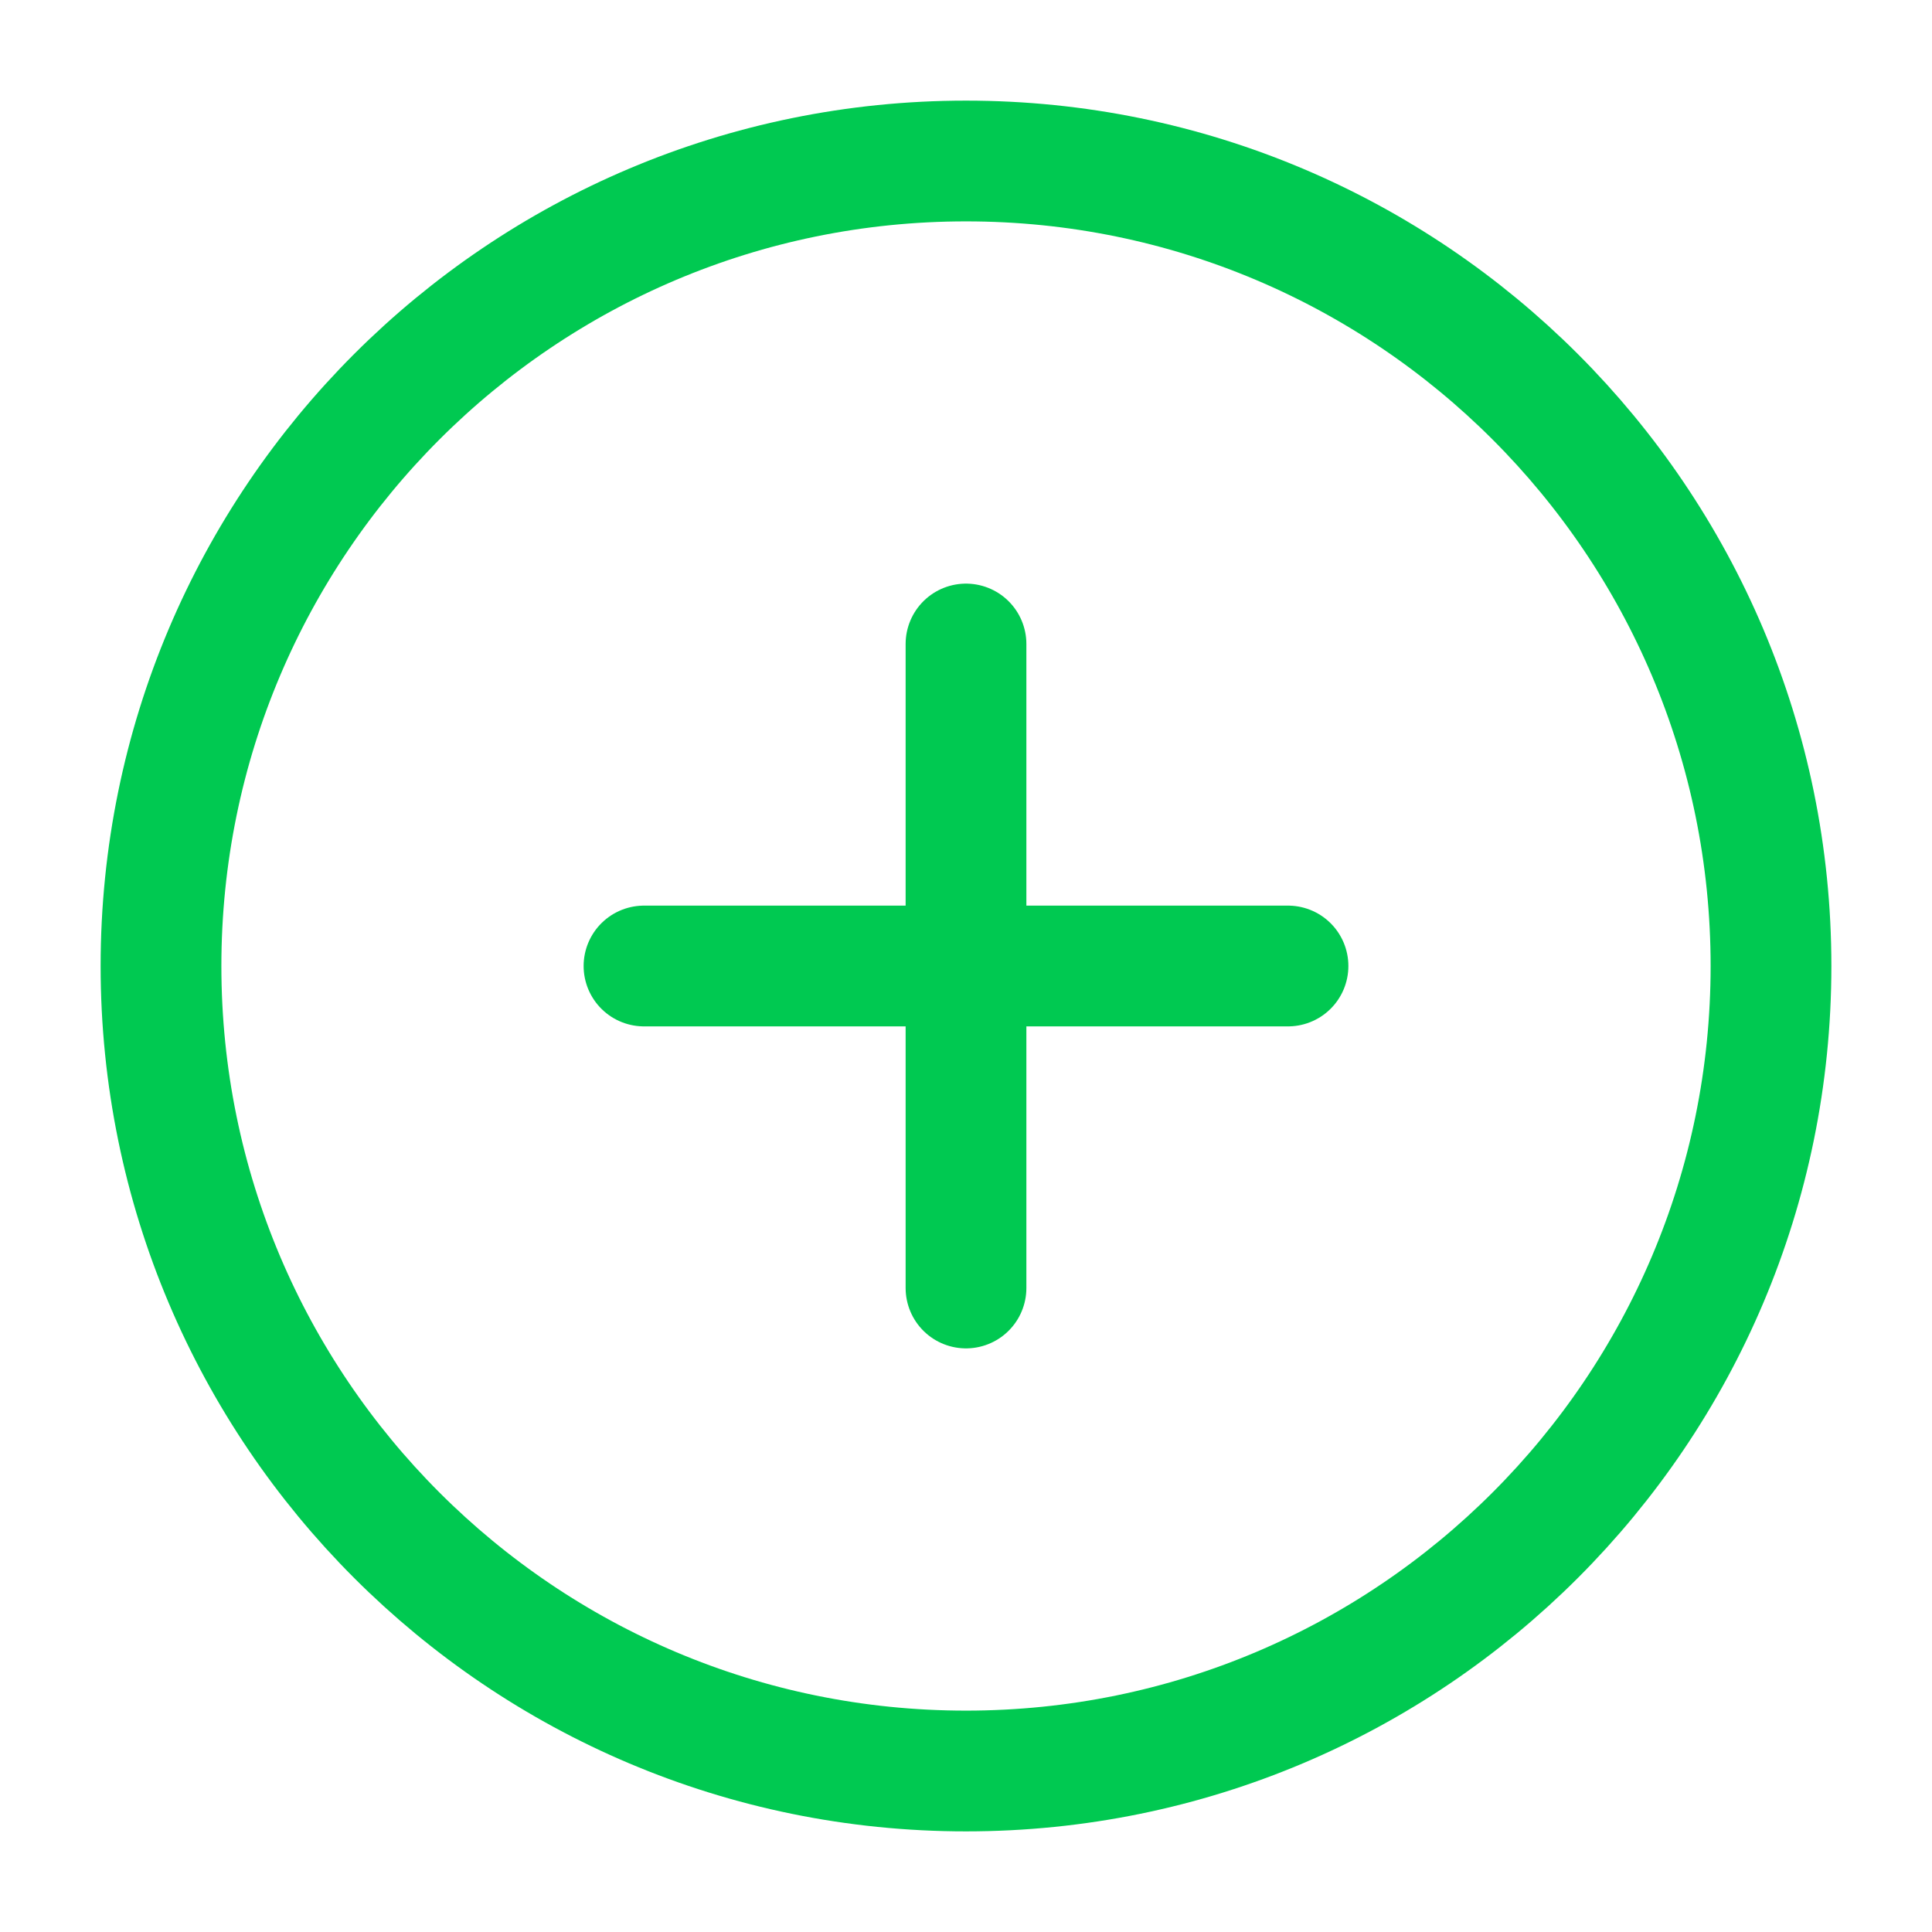
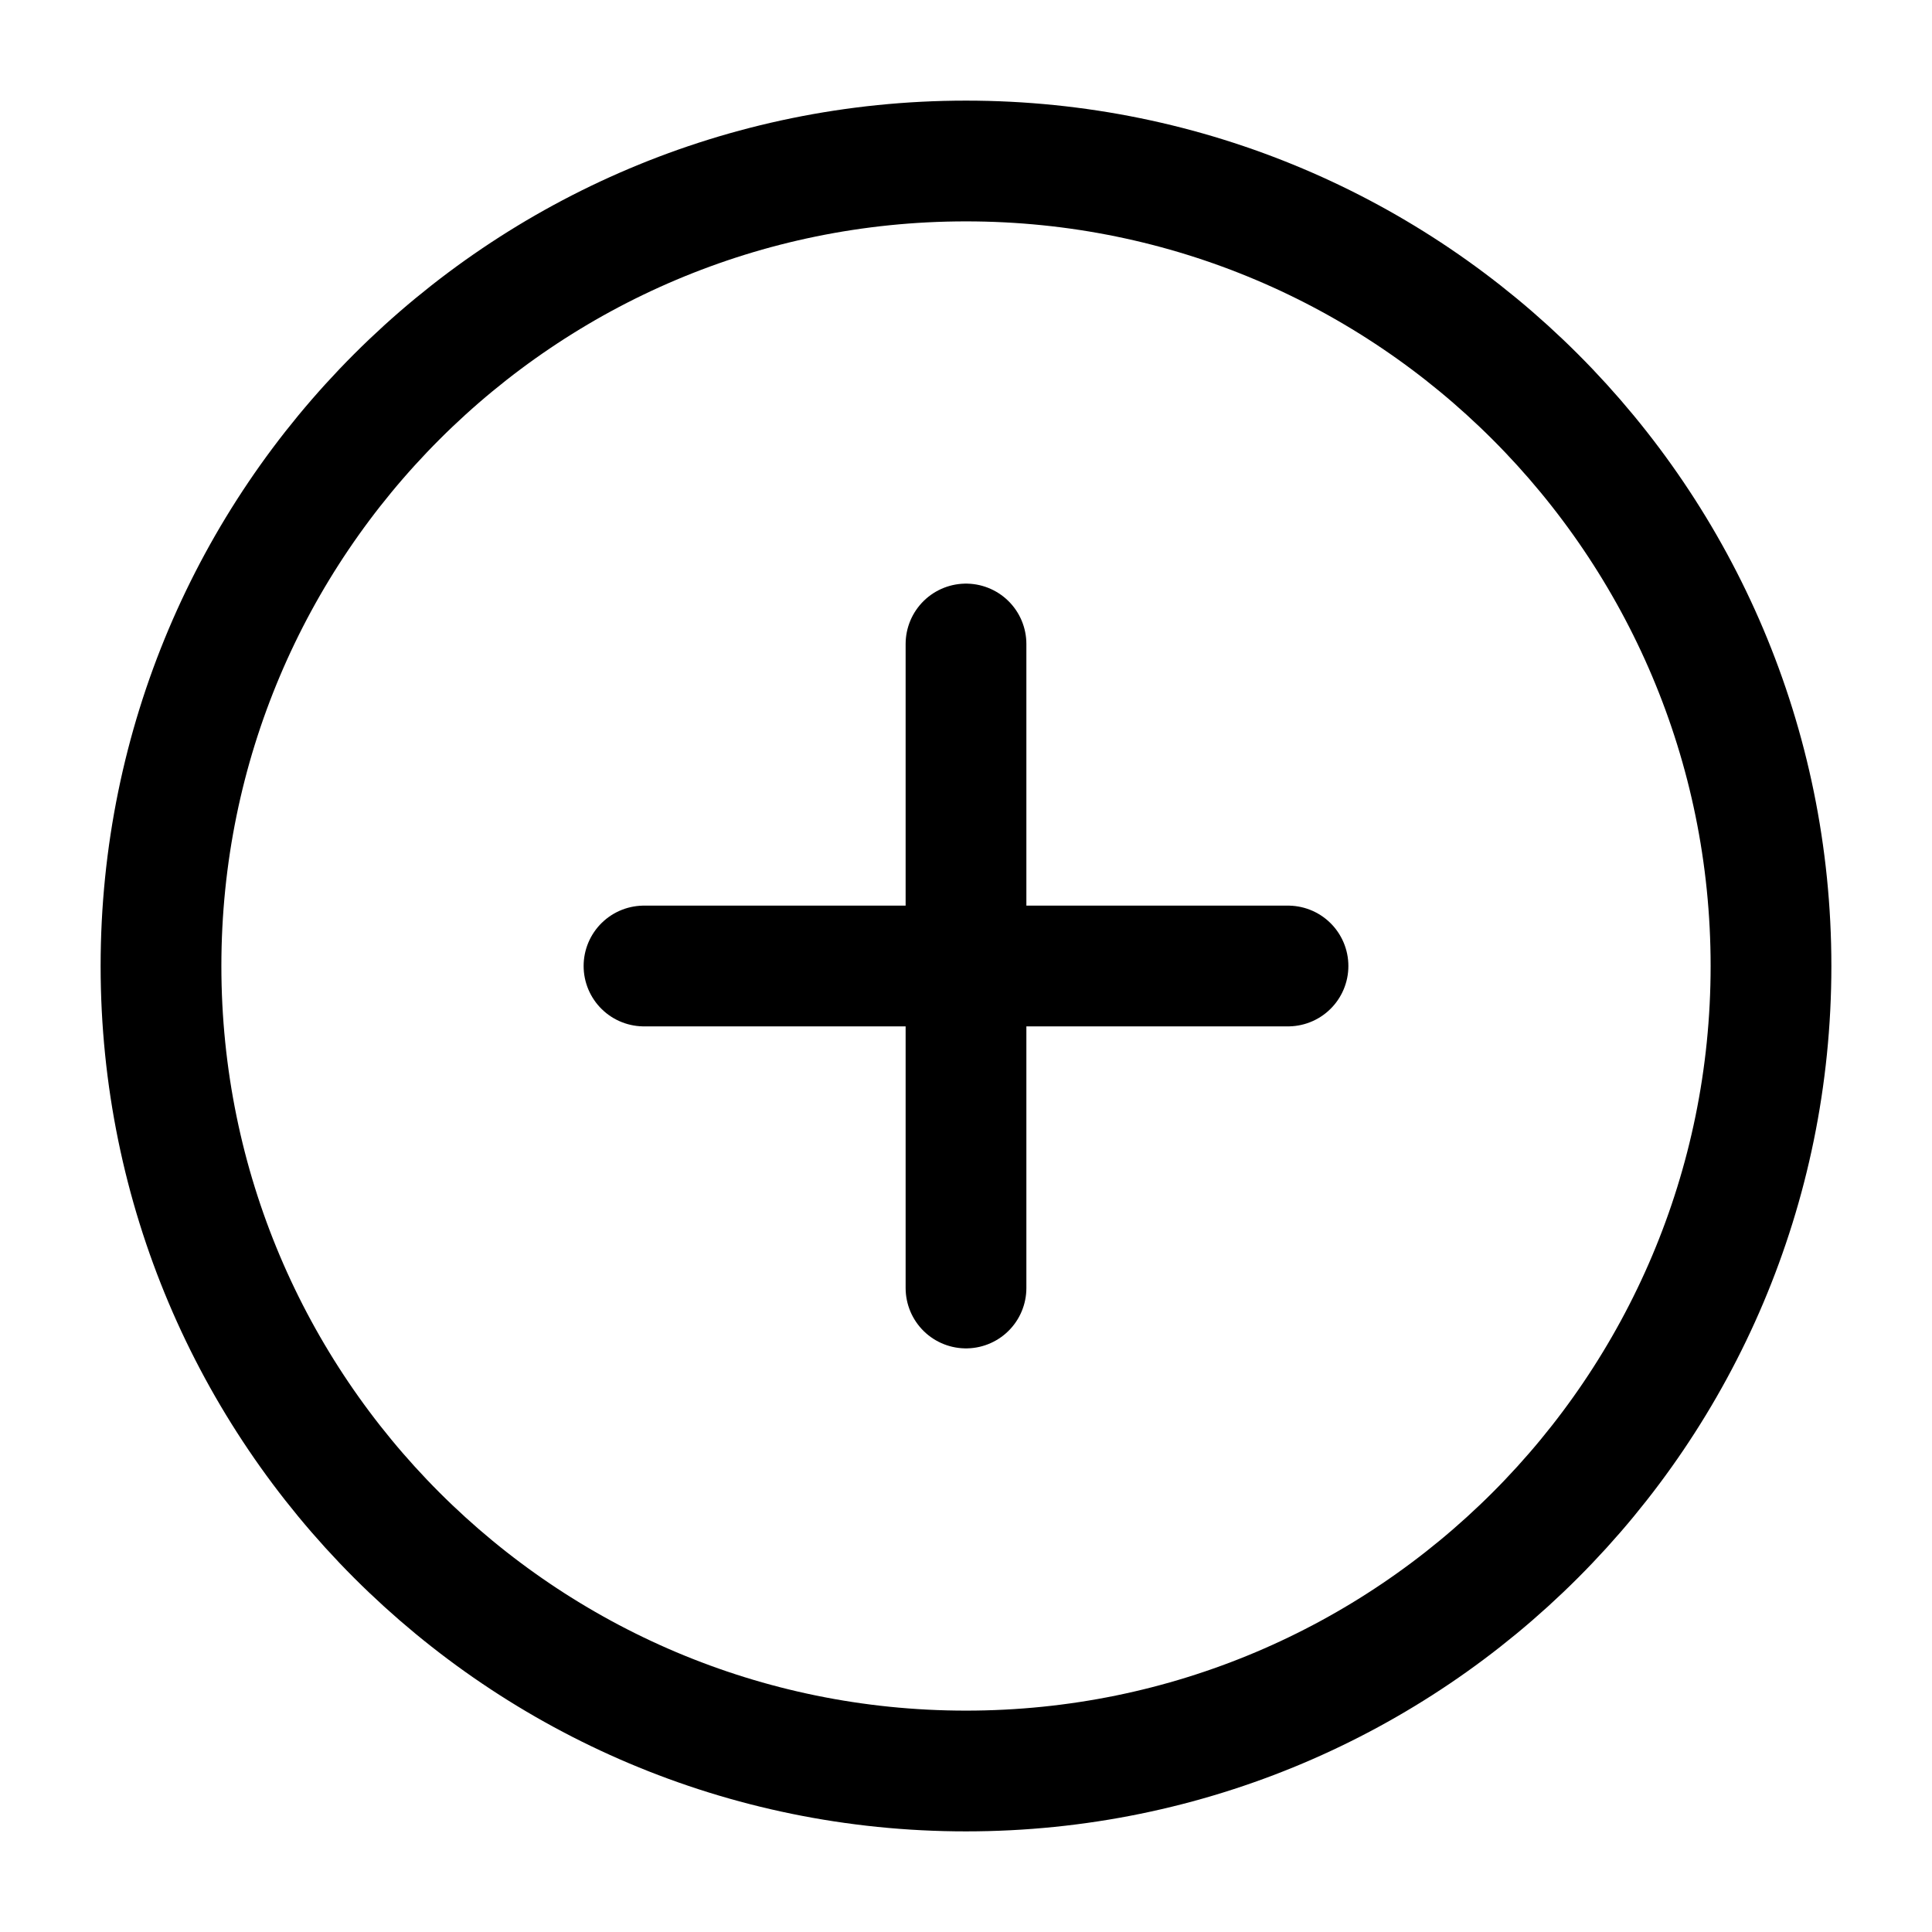
- <svg xmlns="http://www.w3.org/2000/svg" width="60" height="60" viewBox="0 0 24 24" fill="none" stroke="#00c951" stroke-width="1.5" stroke-linecap="round" stroke-linejoin="round" class="lucide lucide-circle-plus-icon lucide-circle-plus">
+ <svg xmlns="http://www.w3.org/2000/svg" width="60" height="60" viewBox="0 0 24 24" fill="none" stroke="currentColor" stroke-width="1.5" stroke-linecap="round" stroke-linejoin="round" class="lucide lucide-circle-plus-icon lucide-circle-plus">
  <circle cx="12" cy="12" r="10" />
  <path d="M8 12h8" />
  <path d="M12 8v8" />
</svg>
